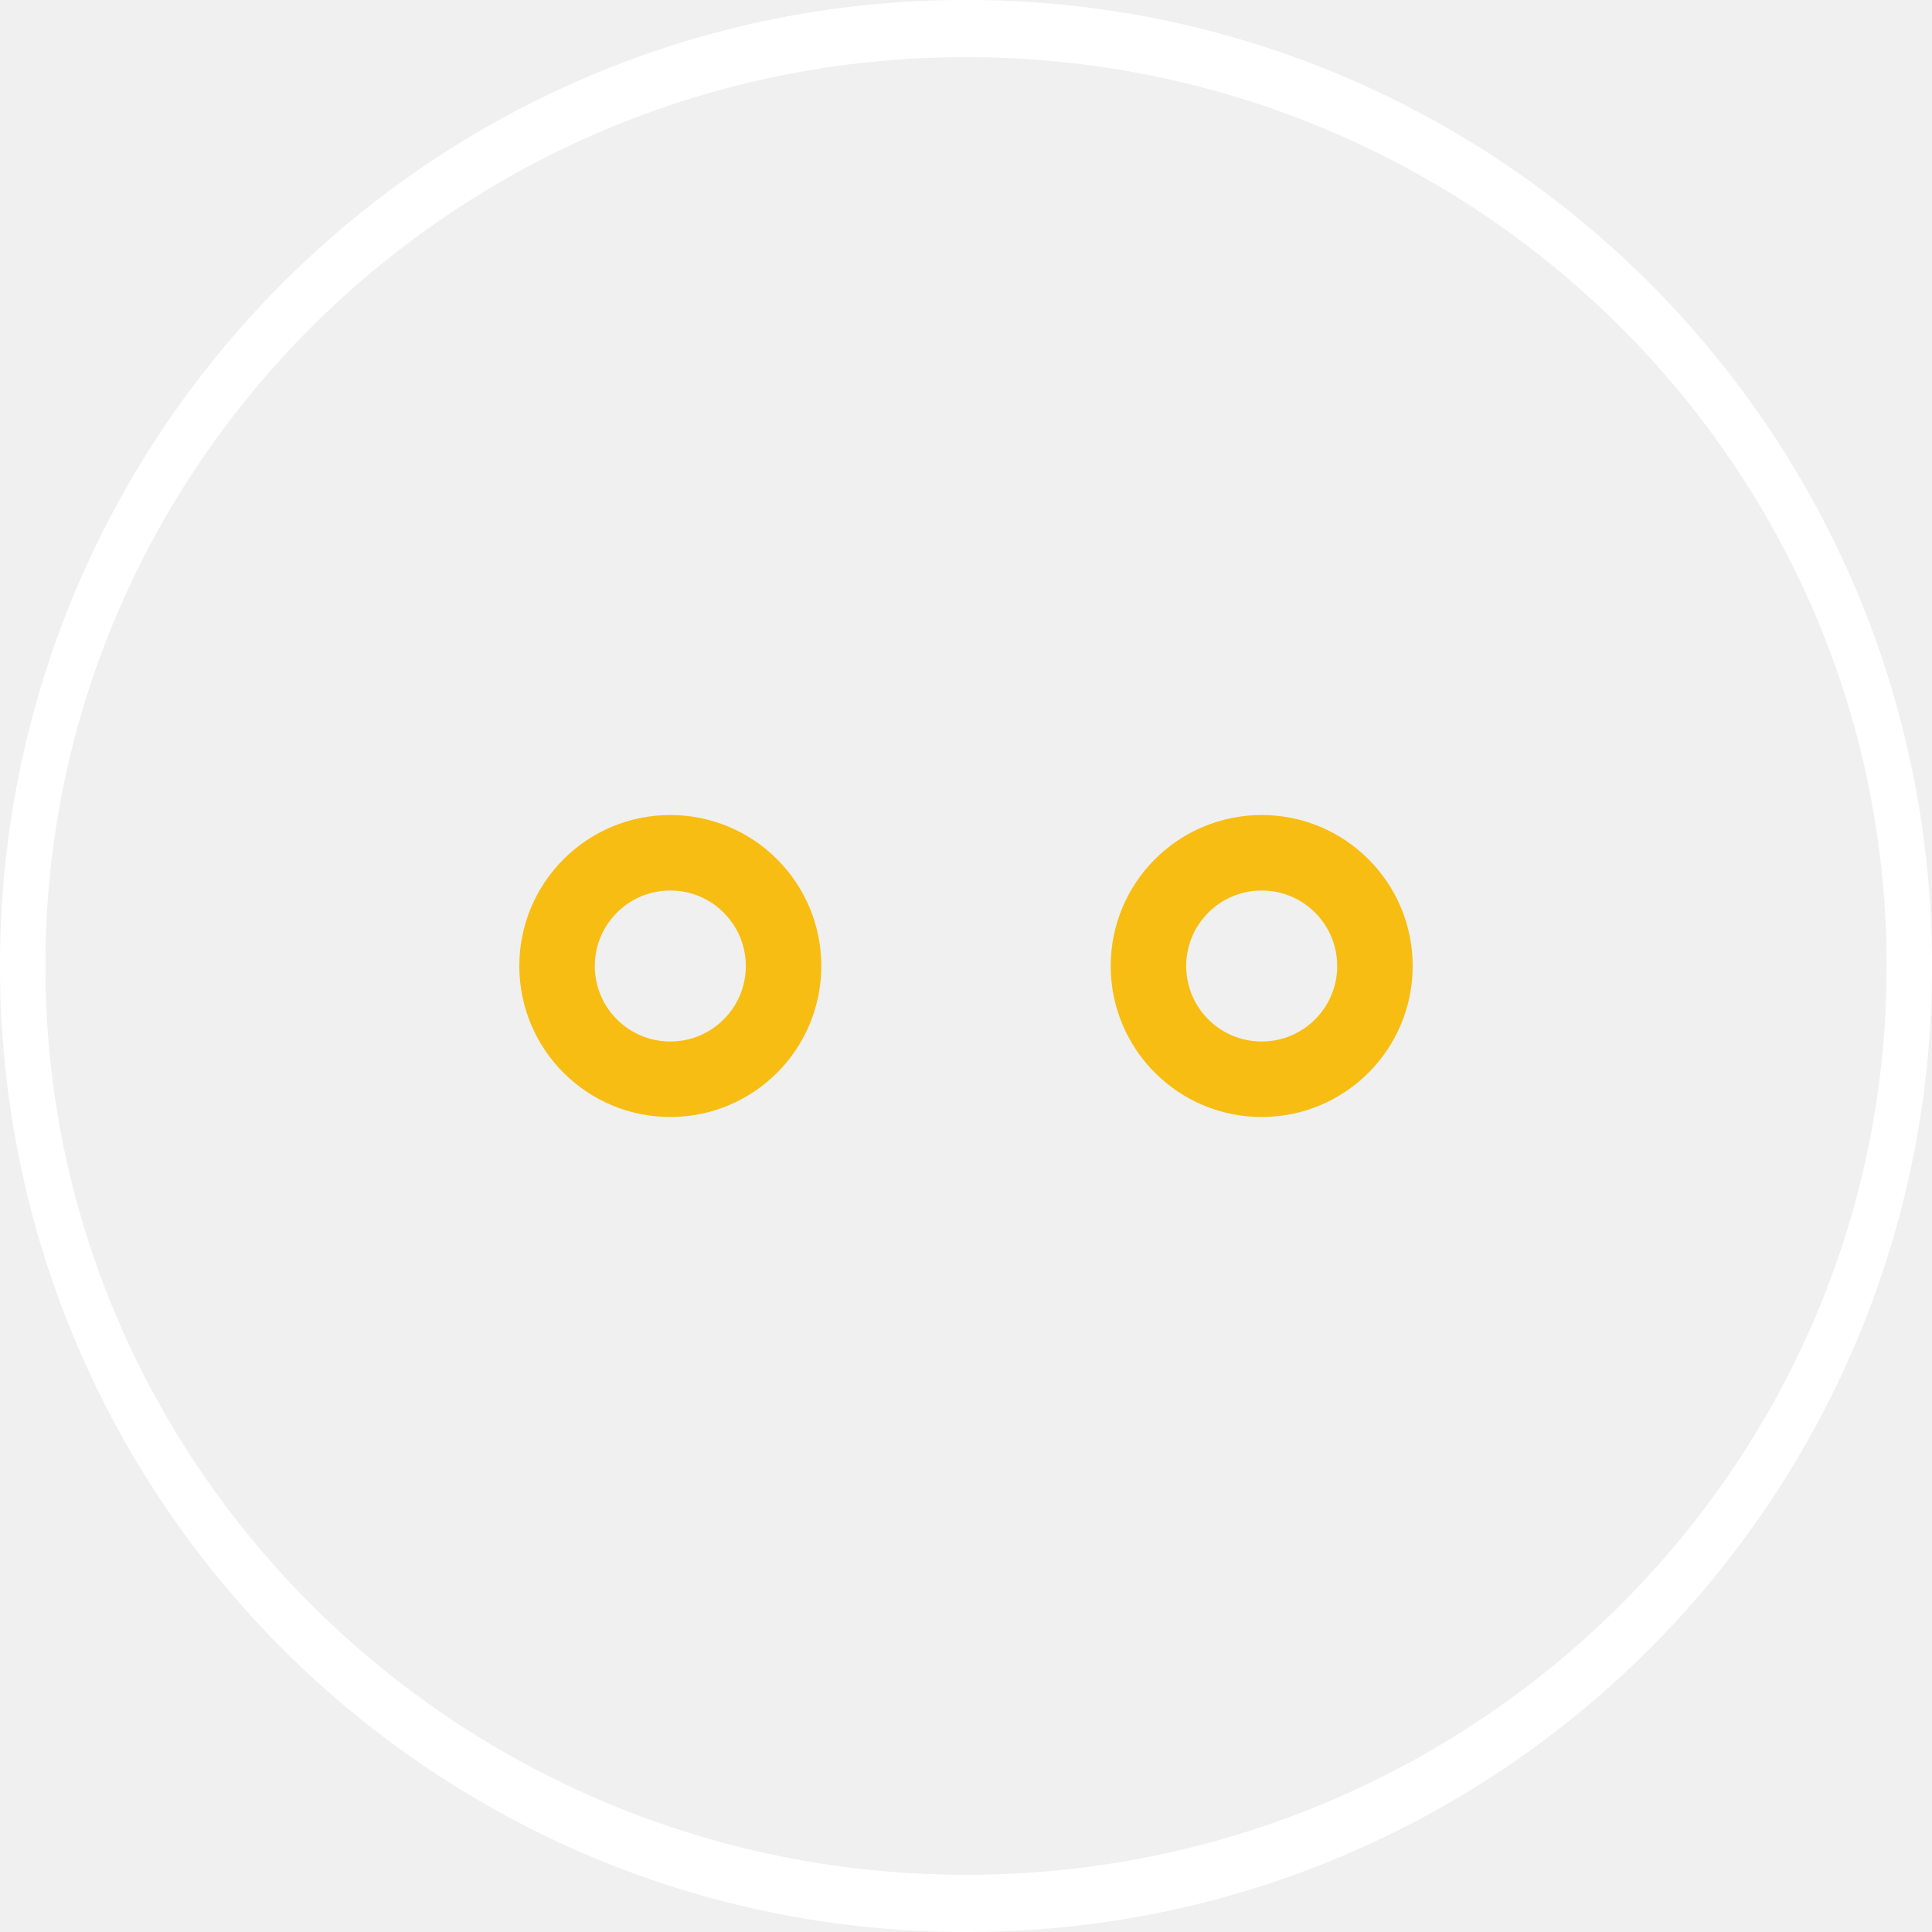
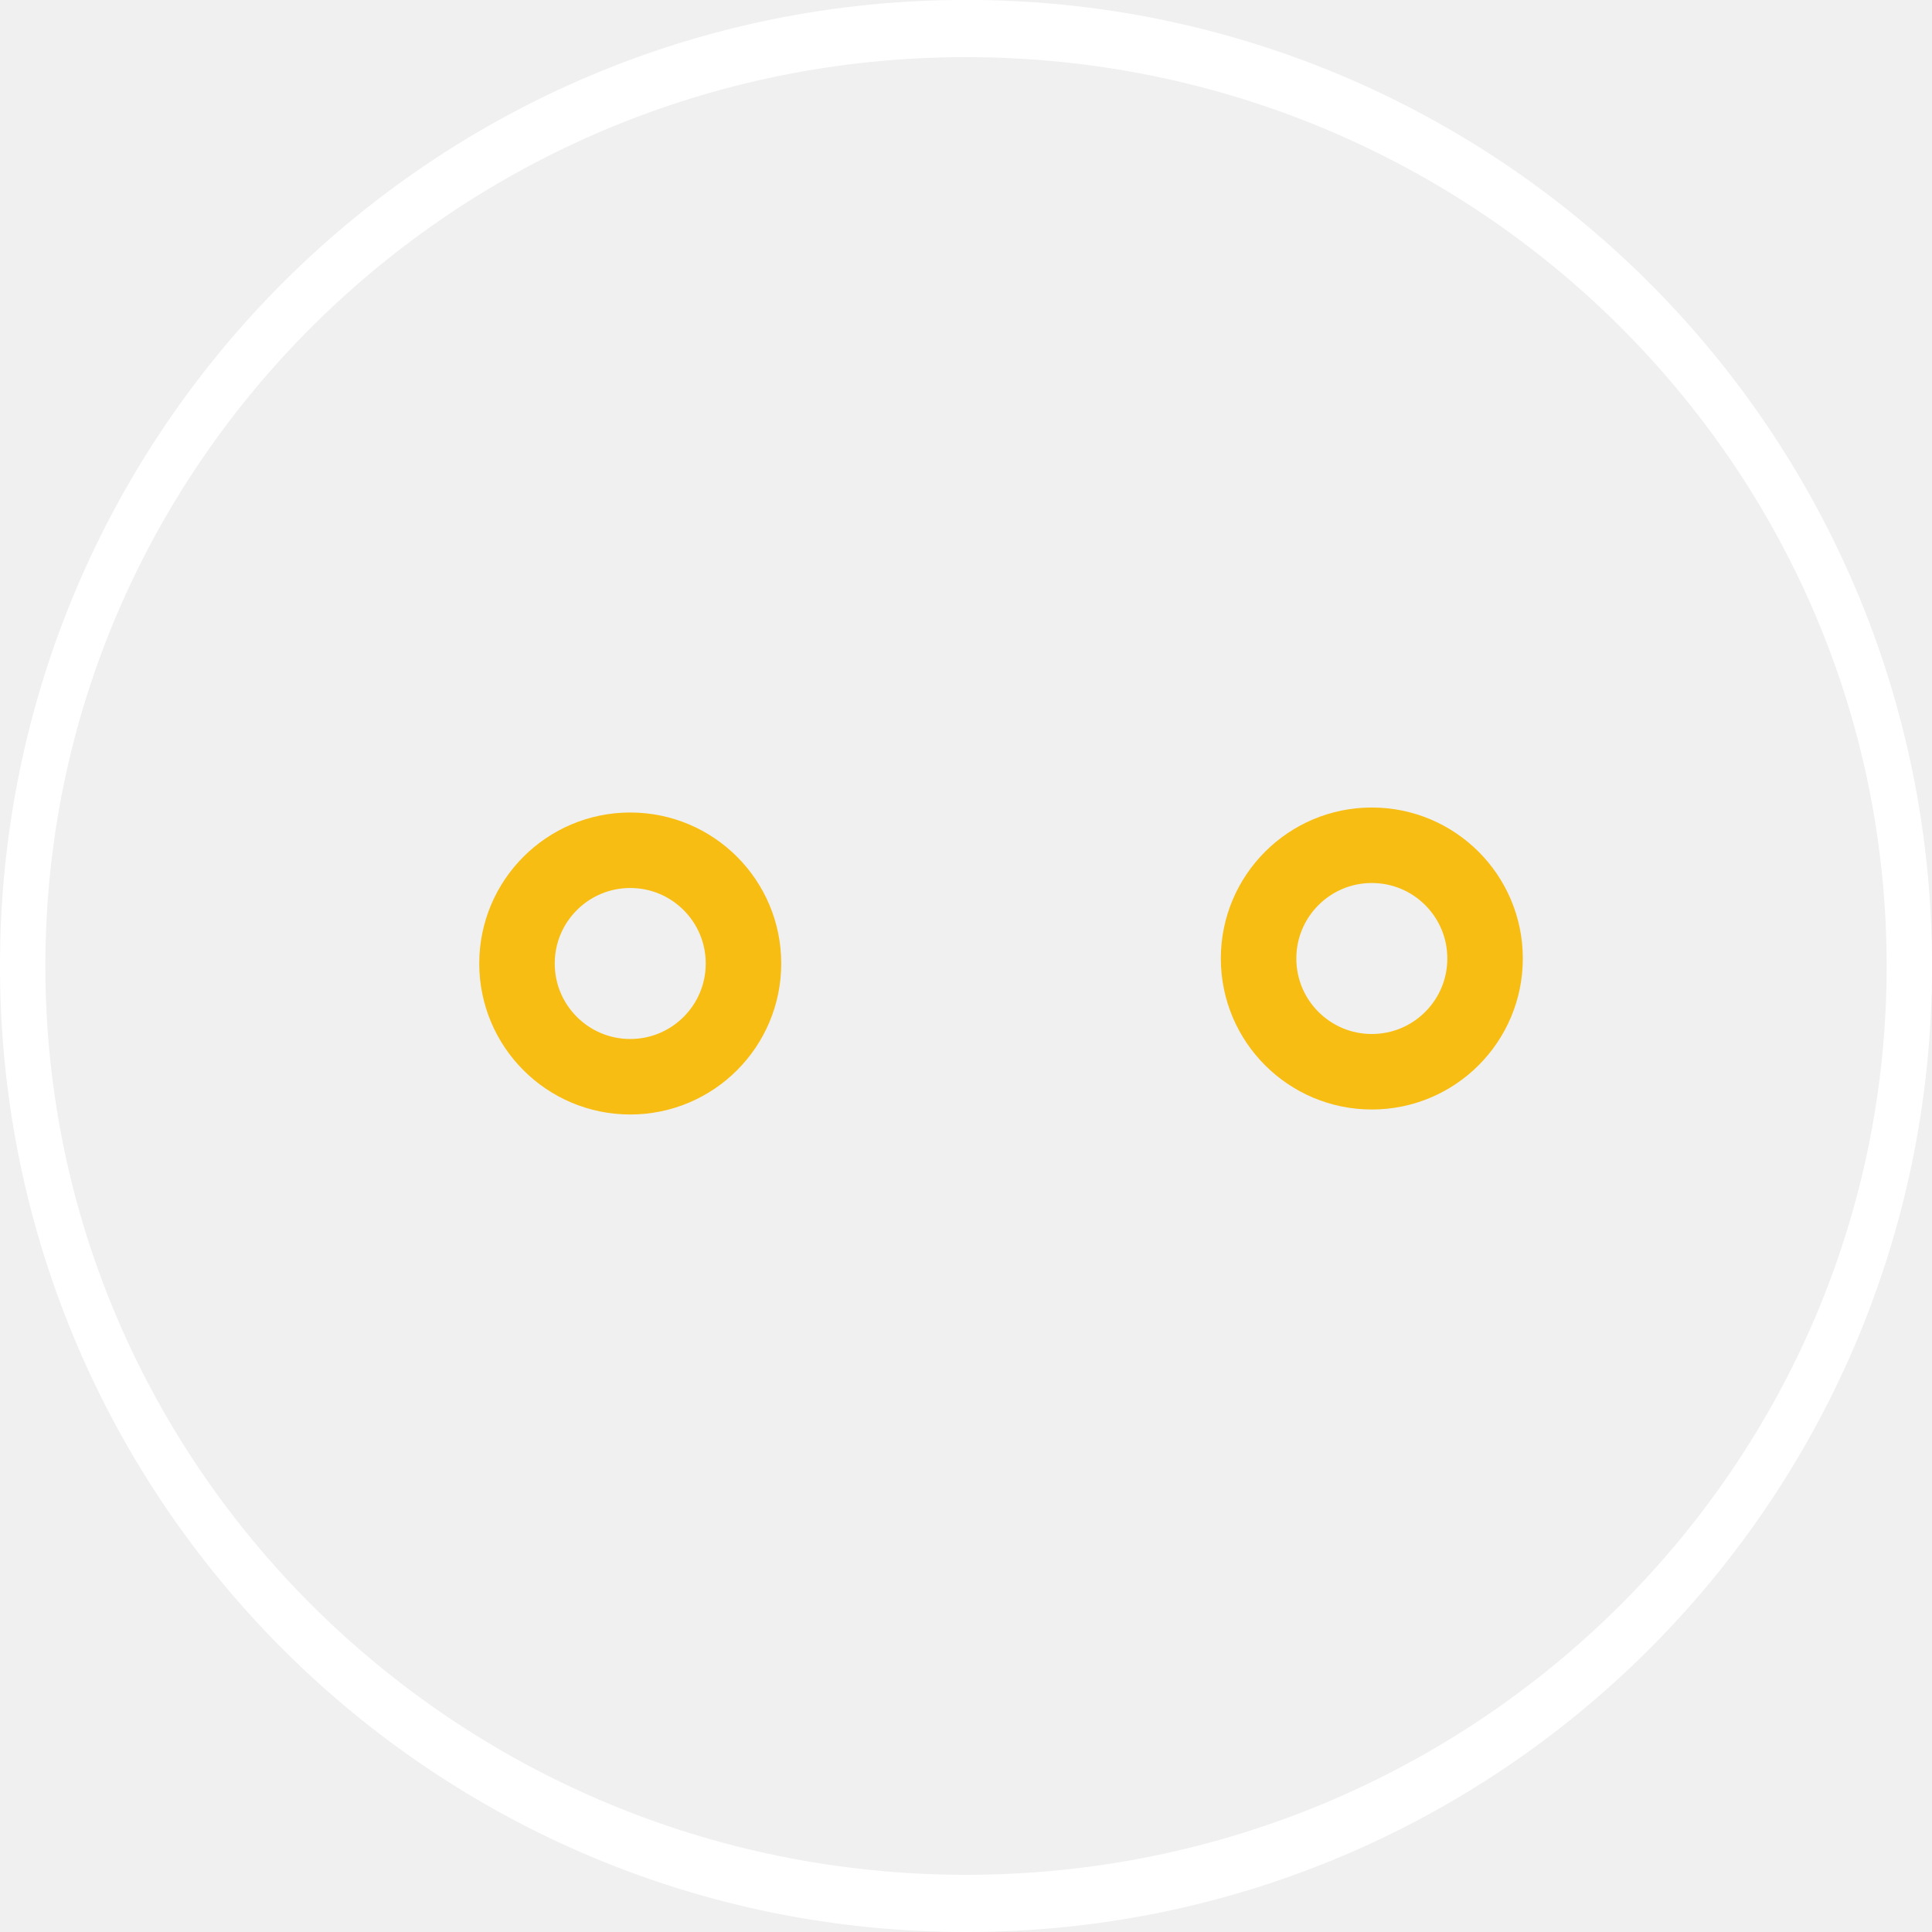
<svg xmlns="http://www.w3.org/2000/svg" version="1.1" width="46.063" height="46.063" id="svg2">
  <defs id="defs4" />
-   <g id="copper0" transform="translate(12.3815,19.4315)">
+   <g id="copper0" transform="translate(11.66532,19.37181)">
    <g id="copper1">
-       <circle cx="3.6" cy="3.6" id="connector1pin" r="2.7" style="fill:none;stroke:#f7bd13;stroke-width:1.8" />
-       <circle cx="17.7" cy="3.6" id="connector0pin" r="2.7" style="fill:none;stroke:#f7bd13;stroke-width:1.8" />
+       <circle cx="3.361" cy="3.6" id="connector1pin" r="2.7" style="fill:none;stroke:#f7bd13;stroke-width:1.8" />
+       <circle cx="21.042" cy="3.481" id="connector0pin" r="2.7" style="fill:none;stroke:#f7bd13;stroke-width:1.8" />
    </g>
  </g>
  <g id="silkscreen" transform="matrix(1.543669,0,0,1.945729,3.141572,33.01239)">
    <ellipse style="opacity:1;fill:none;fill-opacity:1;stroke:#ffffff;stroke-width:0.701;stroke-miterlimit:4;stroke-dasharray:none;stroke-opacity:1" id="path4311" cx="12.885" cy="-5.13" rx="14.57" ry="11.487" />
  </g>
</svg>
